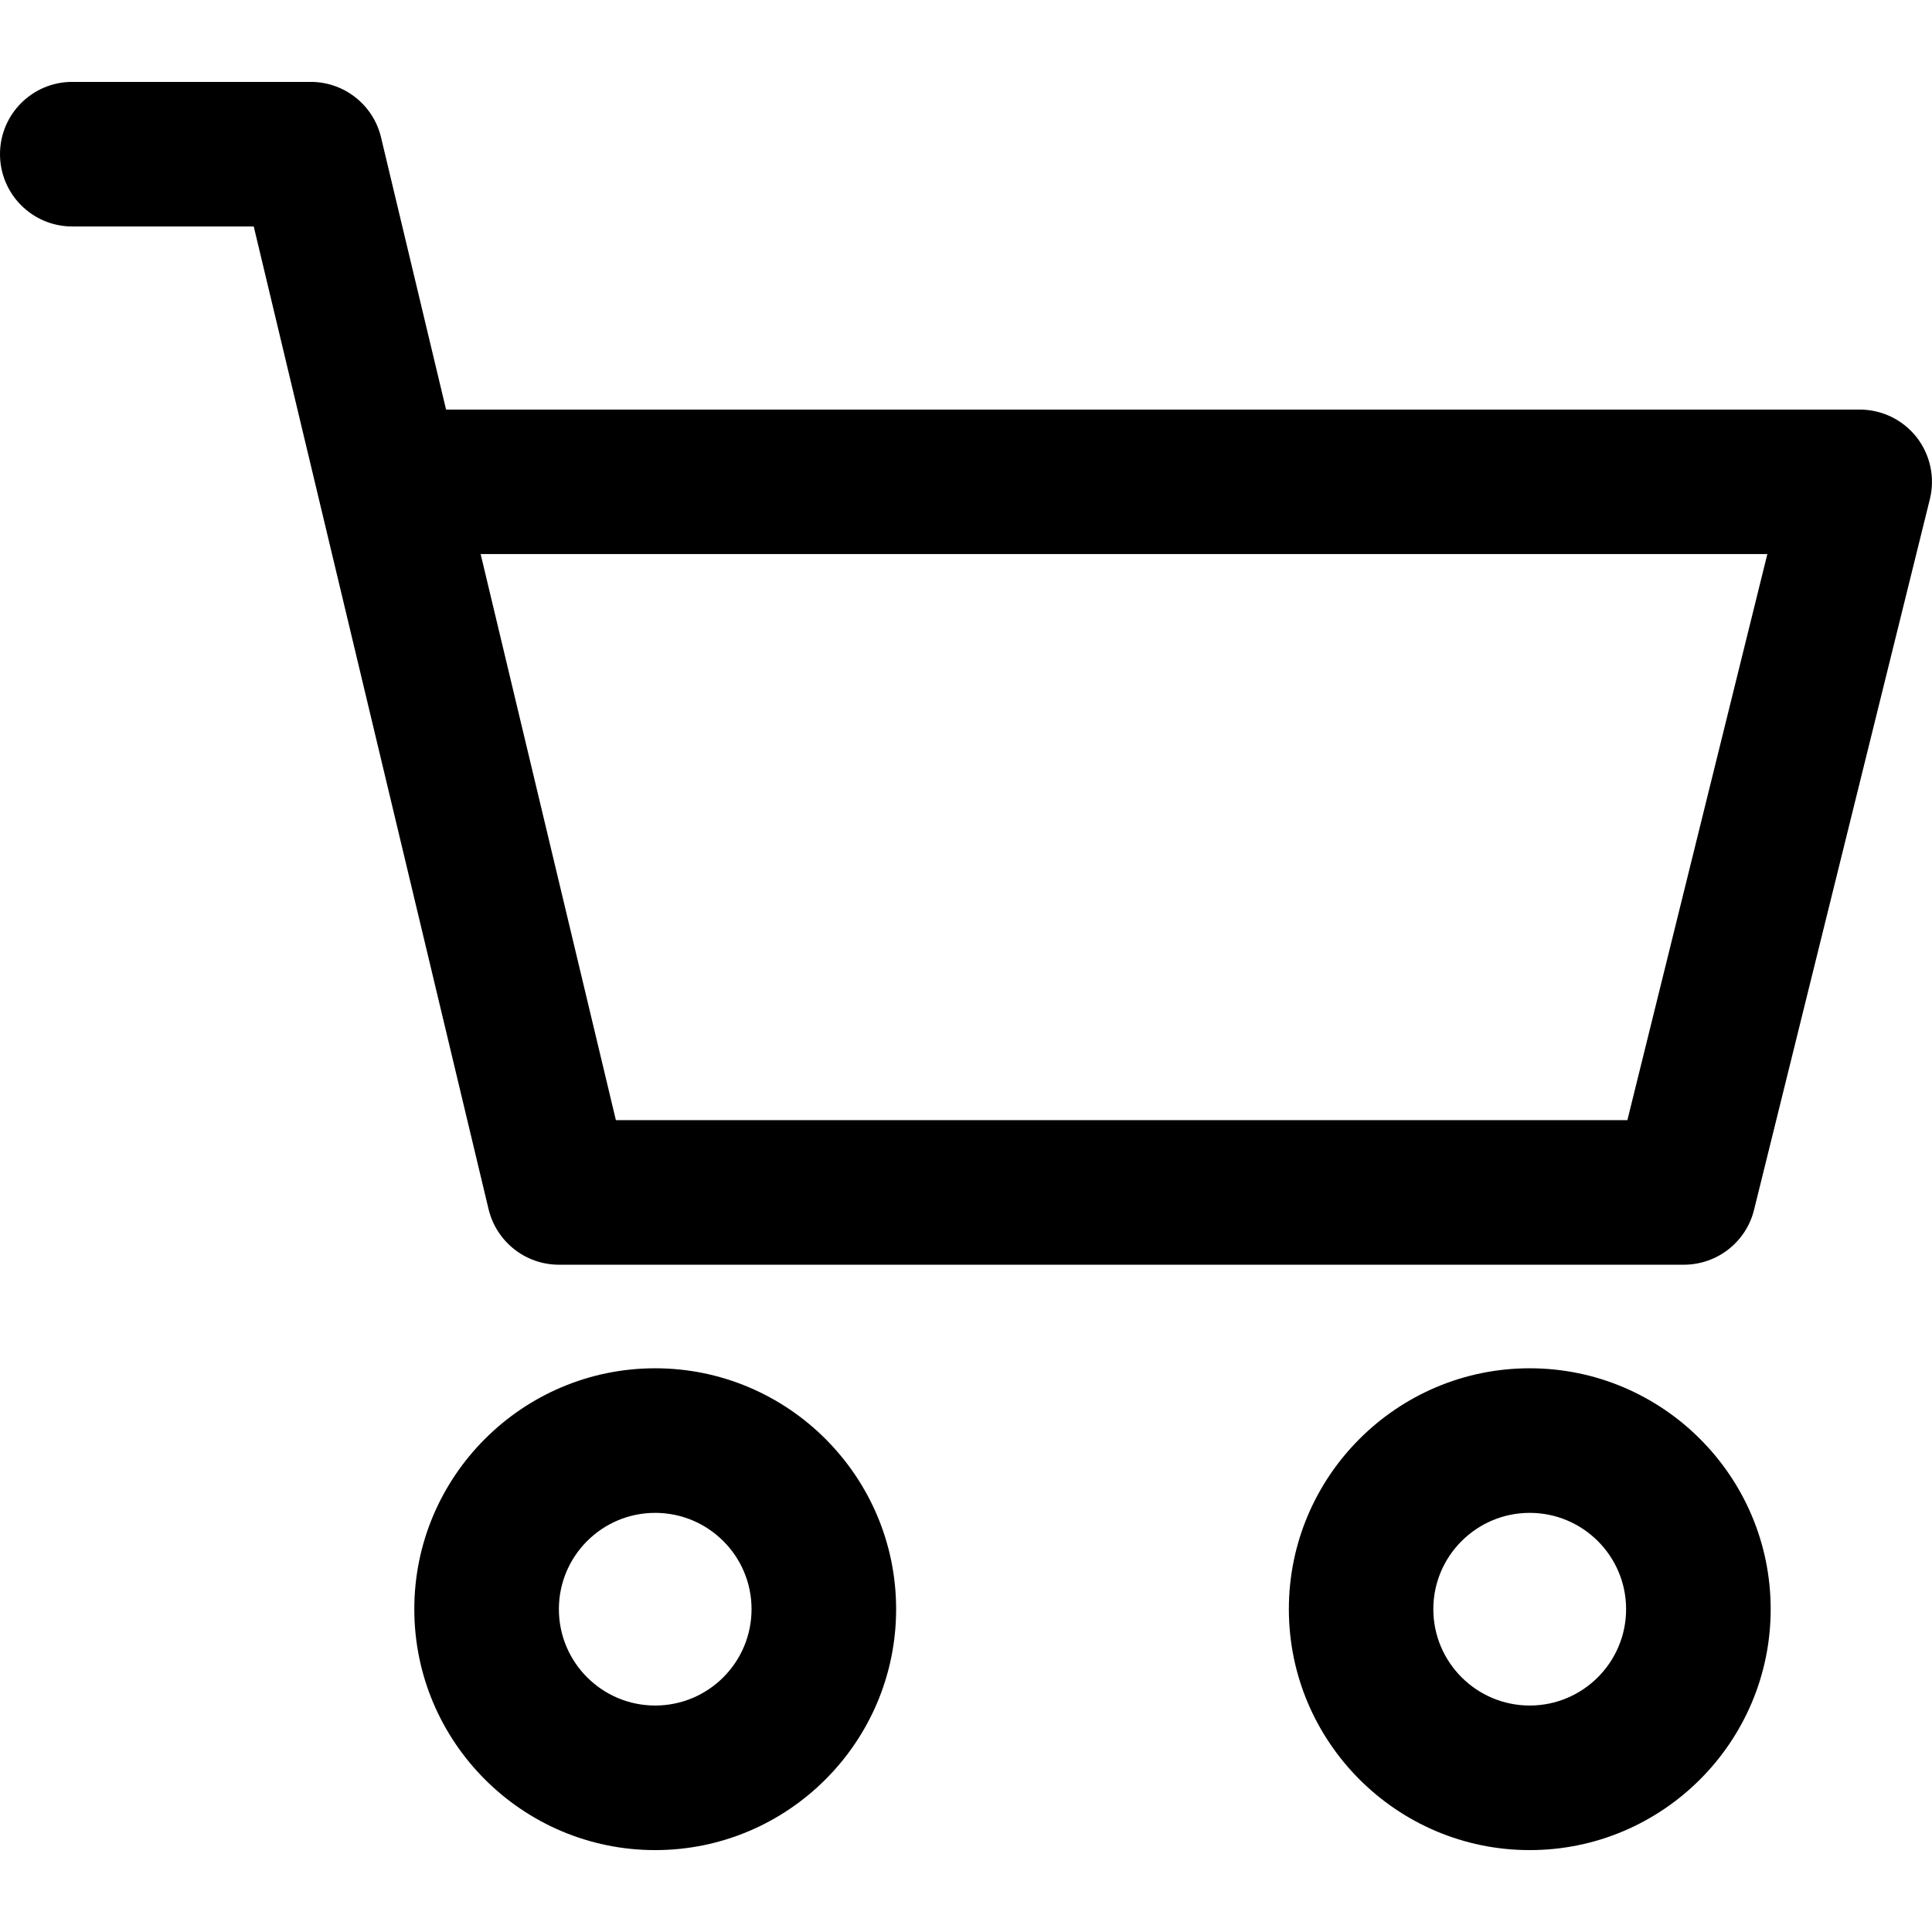
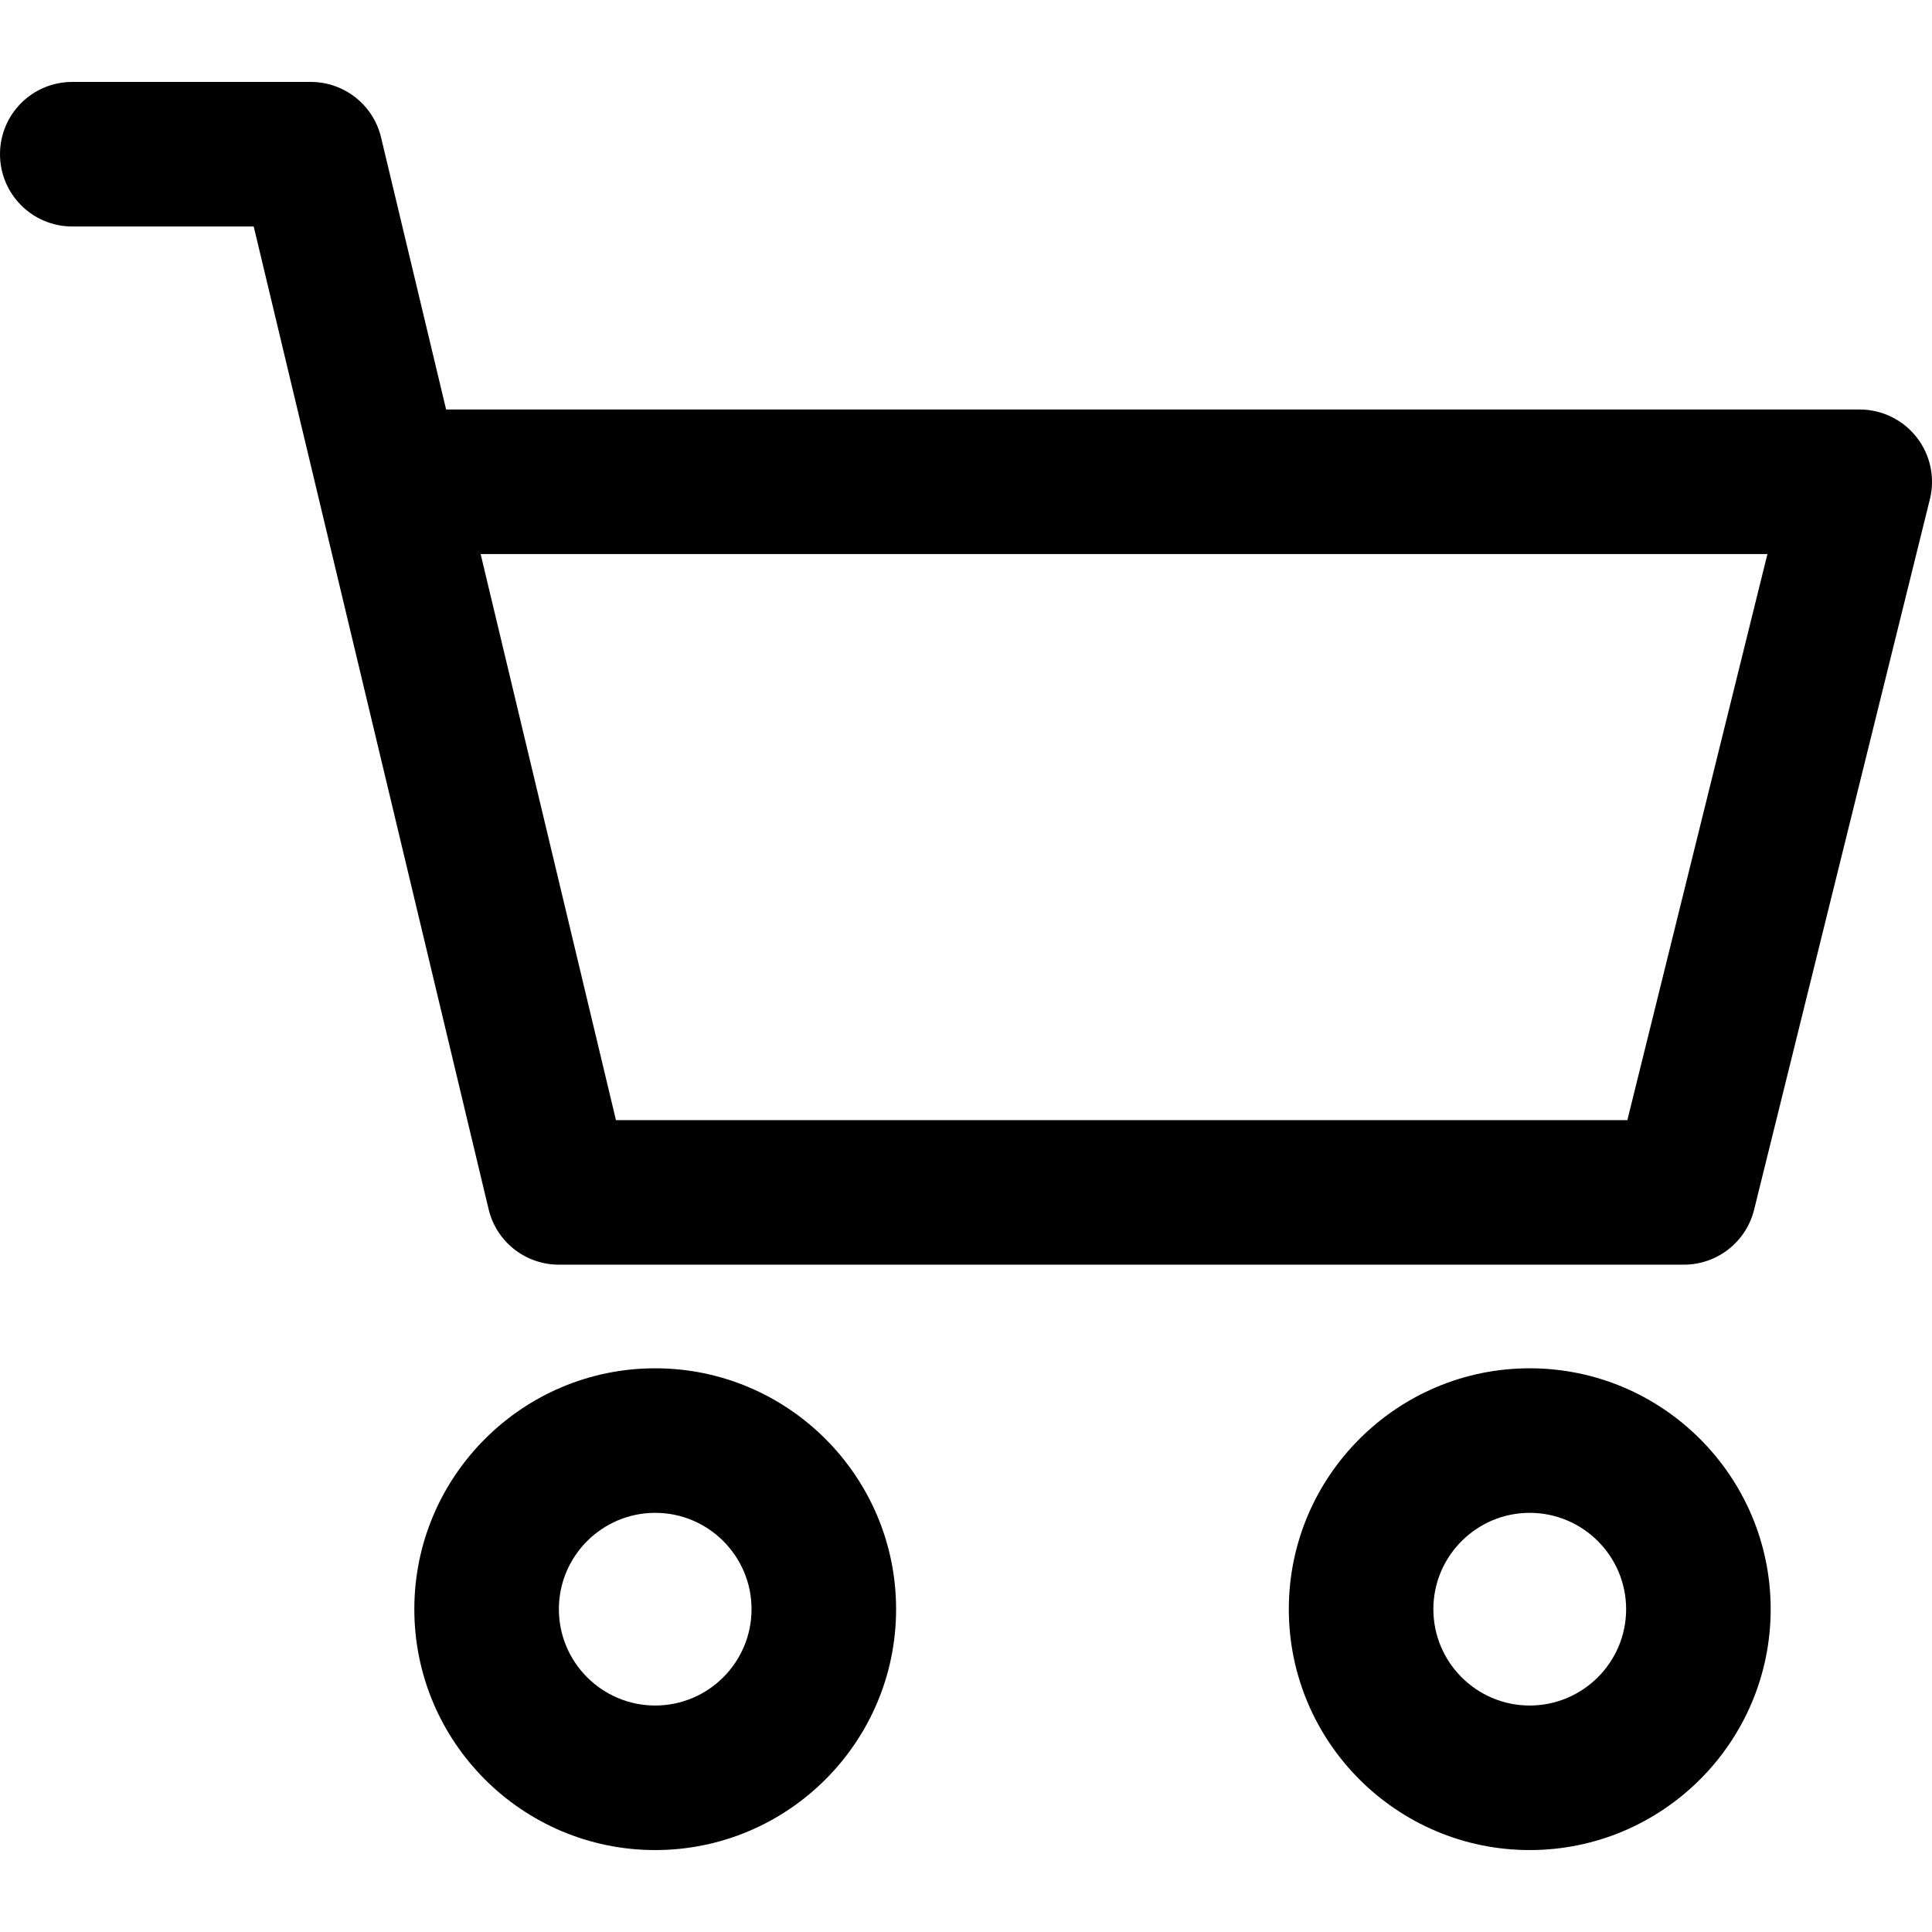
- <svg xmlns="http://www.w3.org/2000/svg" width="18" height="18" viewBox="0 0 18 18" fill="none">
-   <path d="M14.252 12.748C13.015 12.748 12.008 13.755 12.008 14.992C12.008 16.23 13.015 17.237 14.252 17.237C15.49 17.237 16.497 16.23 16.497 14.992C16.497 13.755 15.49 12.748 14.252 12.748ZM14.252 15.89C13.757 15.89 13.354 15.488 13.354 14.992C13.354 14.497 13.757 14.095 14.252 14.095C14.747 14.095 15.15 14.497 15.15 14.992C15.15 15.488 14.747 15.89 14.252 15.89Z" fill="black" />
-   <path d="M17.857 4.074C17.729 3.911 17.534 3.816 17.327 3.816H4.156L3.55 1.28C3.478 0.977 3.207 0.763 2.895 0.763H0.673C0.301 0.763 0 1.065 0 1.436C0 1.808 0.301 2.11 0.673 2.11H2.364L4.552 11.266C4.625 11.569 4.896 11.783 5.207 11.783H15.688C15.998 11.783 16.268 11.572 16.342 11.272L17.98 4.651C18.03 4.45 17.984 4.237 17.857 4.074ZM15.162 10.436H5.738L4.478 5.162H16.466L15.162 10.436Z" fill="black" />
-   <path d="M6.104 12.748C4.867 12.748 3.86 13.755 3.86 14.992C3.86 16.23 4.867 17.237 6.104 17.237C7.342 17.237 8.349 16.23 8.349 14.992C8.349 13.755 7.342 12.748 6.104 12.748ZM6.104 15.89C5.609 15.89 5.207 15.488 5.207 14.992C5.207 14.497 5.609 14.095 6.104 14.095C6.6 14.095 7.002 14.497 7.002 14.992C7.002 15.488 6.6 15.89 6.104 15.89Z" fill="black" />
+ <svg xmlns="http://www.w3.org/2000/svg" width="22" height="22" viewBox="0 0 22 22" fill="none">
+   <path d="M17.419 15.581C15.907 15.581 14.676 16.812 14.676 18.324C14.676 19.837 15.907 21.067 17.419 21.067C18.932 21.067 20.163 19.837 20.163 18.324C20.163 16.812 18.932 15.581 17.419 15.581ZM17.419 19.421C16.814 19.421 16.322 18.929 16.322 18.324C16.322 17.719 16.814 17.227 17.419 17.227C18.024 17.227 18.517 17.719 18.517 18.324C18.517 18.929 18.024 19.421 17.419 19.421Z" fill="black" />
+   <path d="M21.825 4.979C21.669 4.78 21.43 4.663 21.177 4.663H5.08L4.339 1.564C4.251 1.194 3.919 0.933 3.539 0.933H0.823C0.368 0.933 0 1.301 0 1.756C0 2.21 0.368 2.579 0.823 2.579H2.889L5.564 13.77C5.652 14.14 5.983 14.401 6.364 14.401H19.175C19.553 14.401 19.883 14.143 19.974 13.776L21.976 5.684C22.037 5.438 21.981 5.178 21.825 4.979ZM18.531 12.755H7.014L5.473 6.309H20.126L18.531 12.755Z" fill="black" />
+   <path d="M7.461 15.581C5.948 15.581 4.718 16.812 4.718 18.324C4.718 19.837 5.948 21.067 7.461 21.067C8.973 21.067 10.204 19.837 10.204 18.324C10.204 16.812 8.973 15.581 7.461 15.581ZM7.461 19.421C6.856 19.421 6.364 18.929 6.364 18.324C6.364 17.719 6.856 17.227 7.461 17.227C8.066 17.227 8.558 17.719 8.558 18.324C8.558 18.929 8.066 19.421 7.461 19.421Z" fill="black" />
</svg>
